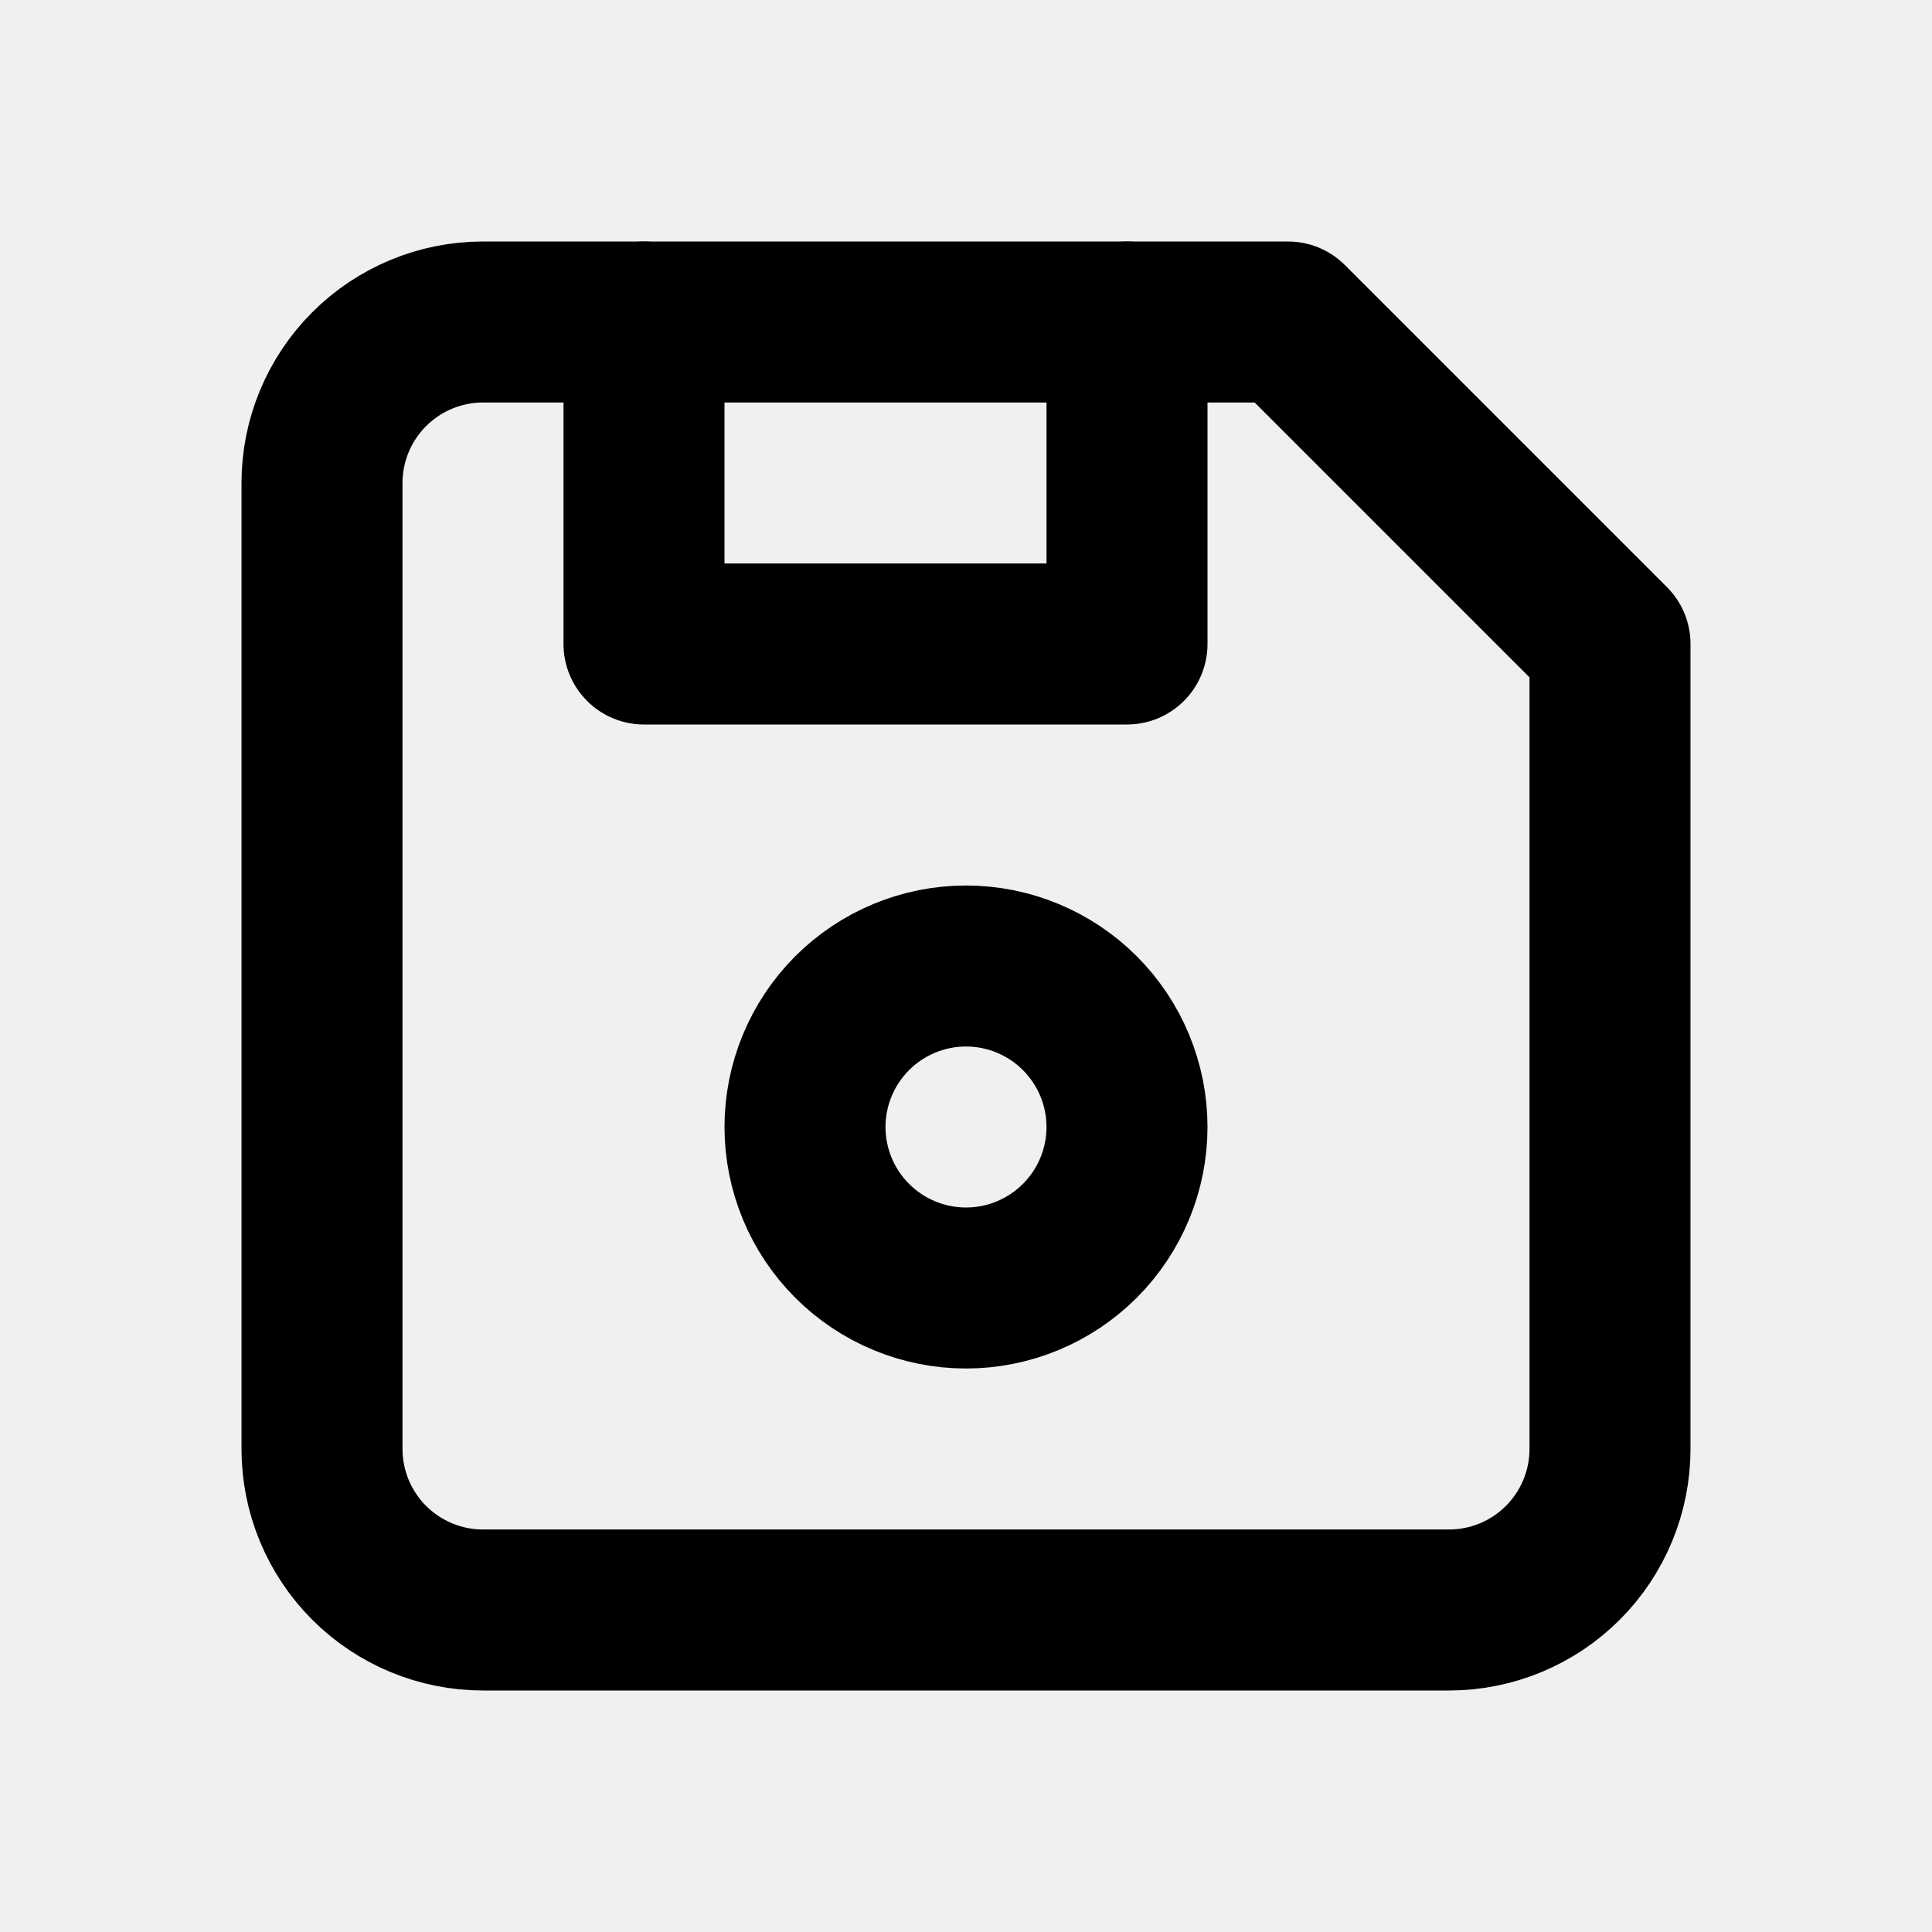
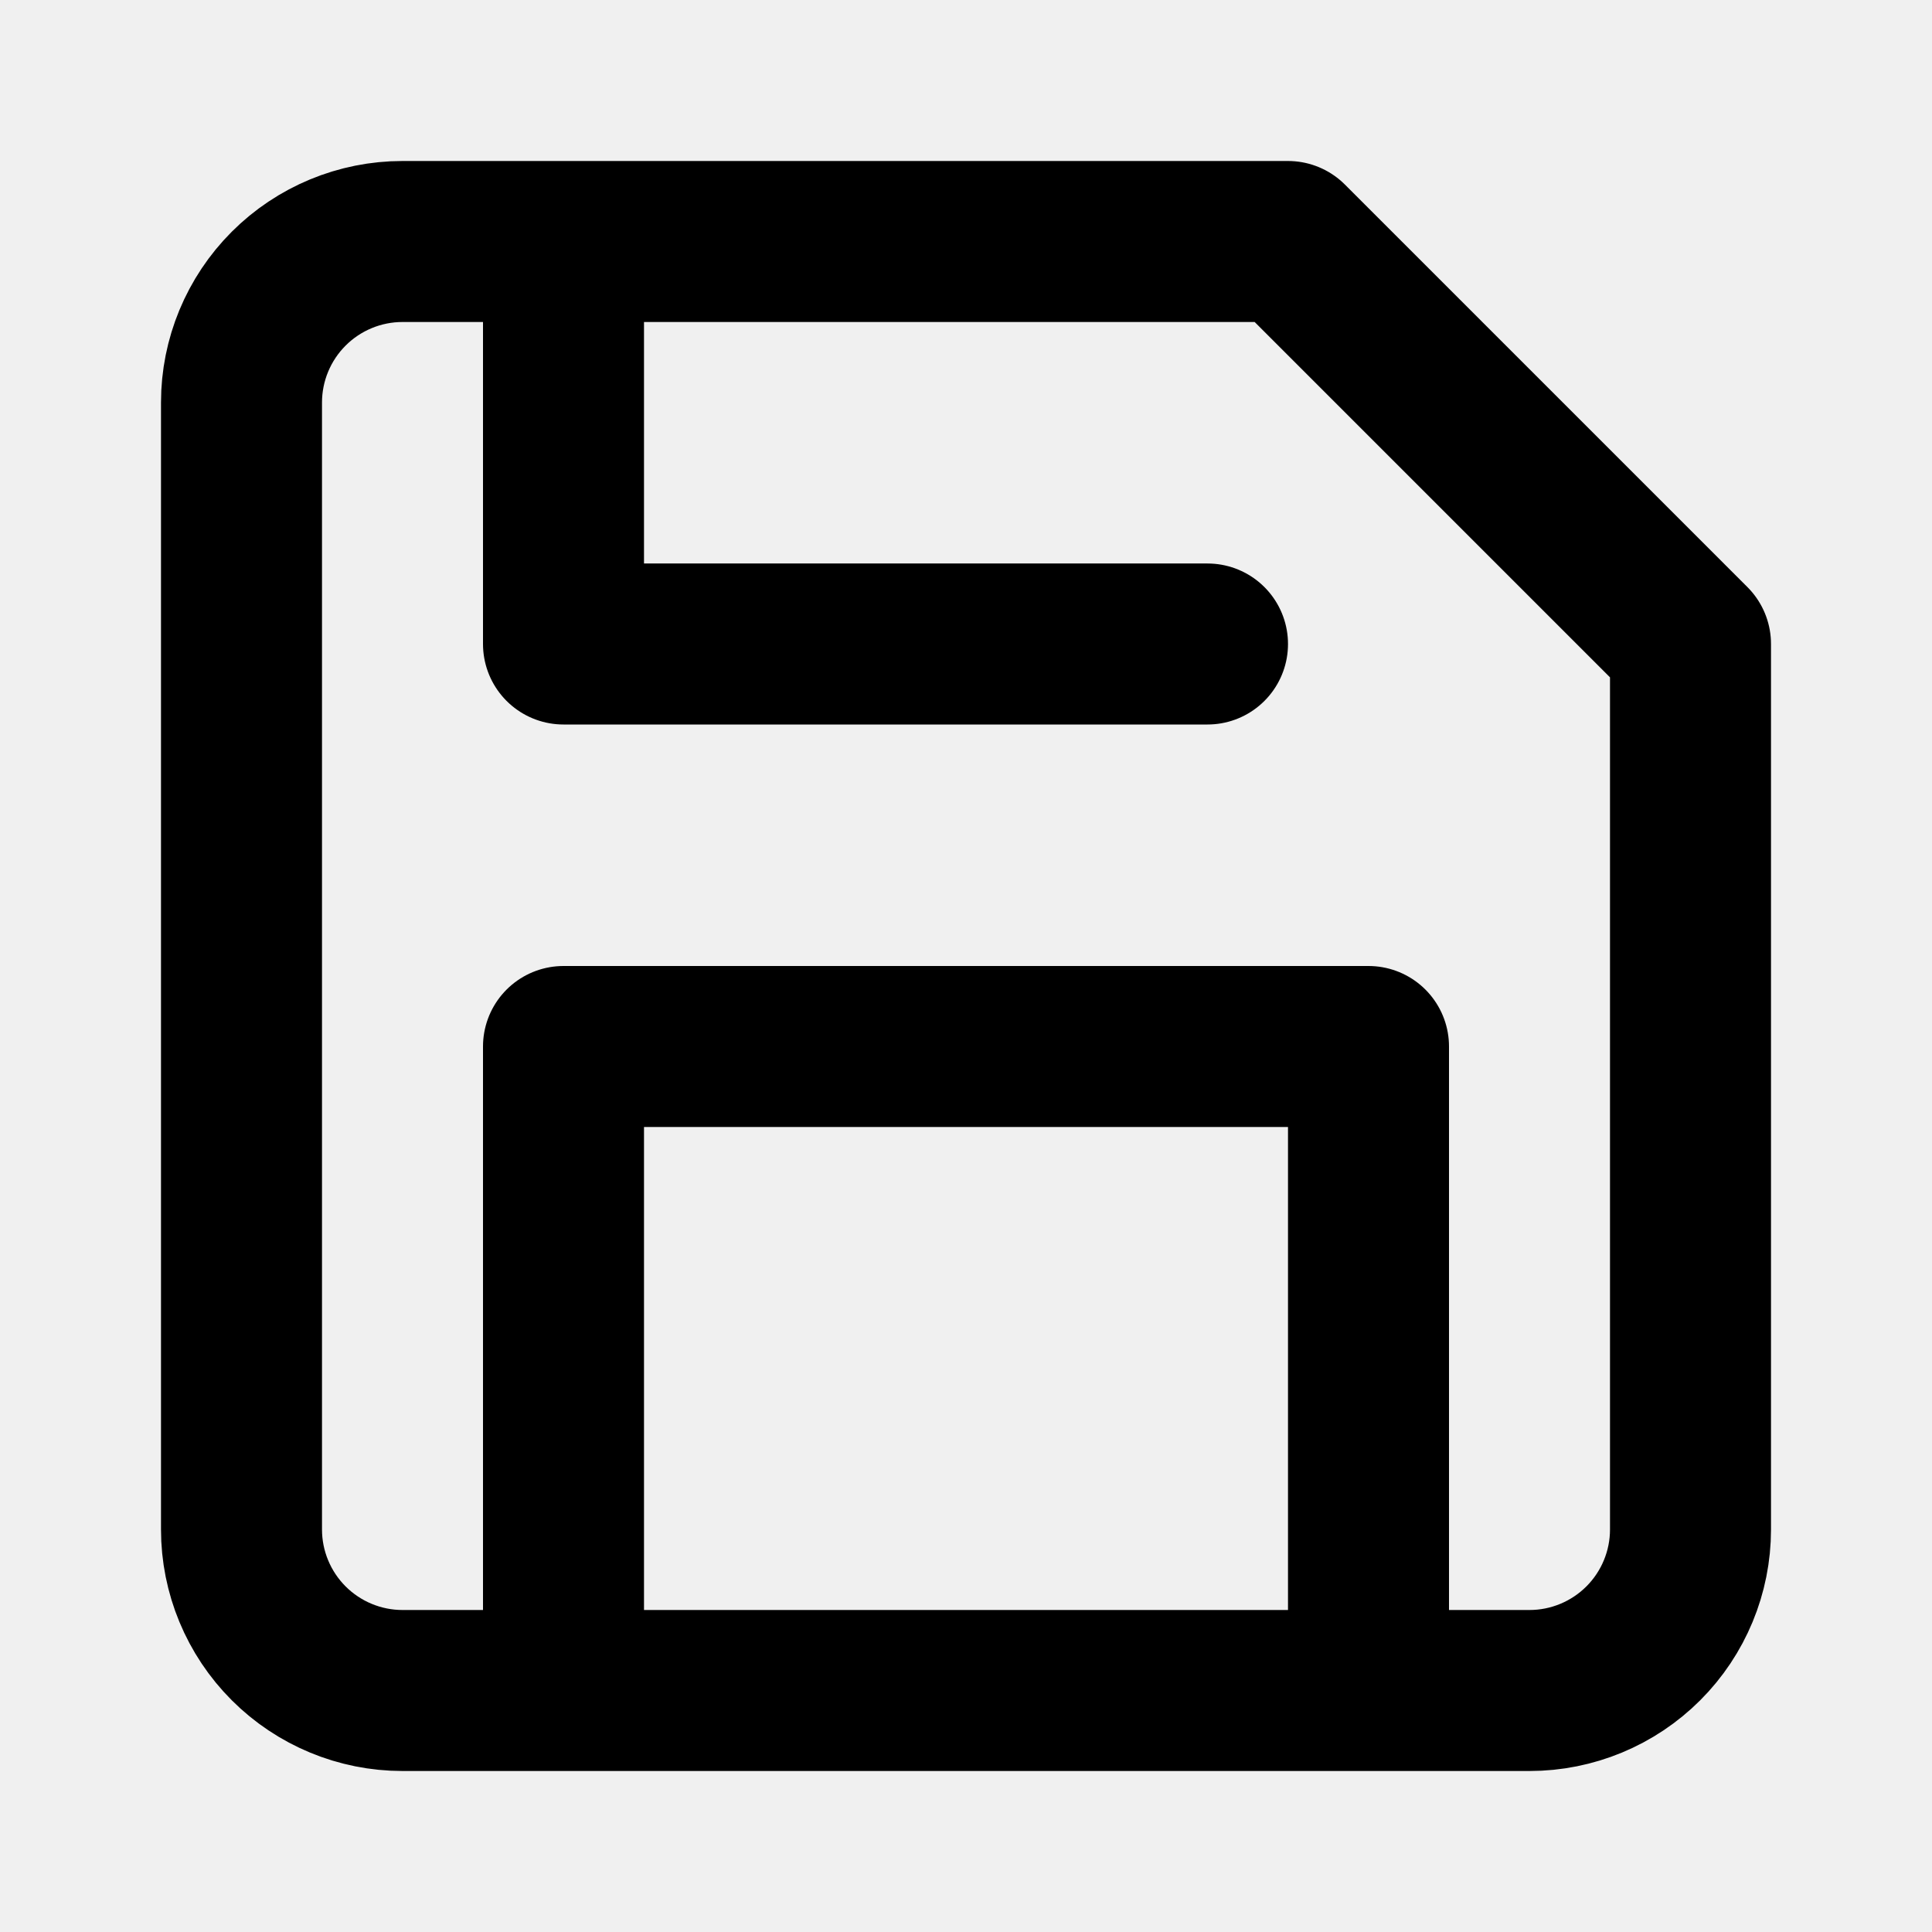
<svg xmlns="http://www.w3.org/2000/svg" width="24" height="24" viewBox="0 0 24 24" fill="none">
-   <g clip-path="url(#clip0_4443_116)">
-     <path d="M6 4H16L20 8V18C20 18.53 19.789 19.039 19.414 19.414C19.039 19.789 18.53 20 18 20H6C5.47 20 4.961 19.789 4.586 19.414C4.211 19.039 4 18.53 4 18V6C4 5.47 4.211 4.961 4.586 4.586C4.961 4.211 5.47 4 6 4Z" stroke="currentColor" stroke-width="2" stroke-linecap="round" stroke-linejoin="round" />
-     <path d="M10 14C10 14.53 10.211 15.039 10.586 15.414C10.961 15.789 11.47 16 12 16C12.53 16 13.039 15.789 13.414 15.414C13.789 15.039 14 14.53 14 14C14 13.47 13.789 12.961 13.414 12.586C13.039 12.211 12.53 12 12 12C11.47 12 10.961 12.211 10.586 12.586C10.211 12.961 10 13.47 10 14Z" stroke="currentColor" stroke-width="2" stroke-linecap="round" stroke-linejoin="round" />
-     <path d="M14 4V8H8V4" stroke="currentColor" stroke-width="2" stroke-linecap="round" stroke-linejoin="round" />
-   </g>
-   <defs>
-     <clipPath id="clip0_4443_116">
-       <rect width="24" height="24" fill="white" />
-     </clipPath>
-   </defs>
+   <path d="M17 21V13H7V21M7 3V8H15M19 21H5C4.47 21 3.961 20.789 3.586 20.414C3.211 20.039 3 19.53 3 19V5C3 4.47 3.211 3.961 3.586 3.586C3.961 3.211 4.47 3 5 3H16L21 8V19C21 19.53 20.789 20.039 20.414 20.414C20.039 20.789 19.53 21 19 21Z" stroke="currentColor" stroke-width="2" stroke-linecap="round" stroke-linejoin="round" />
</svg>
